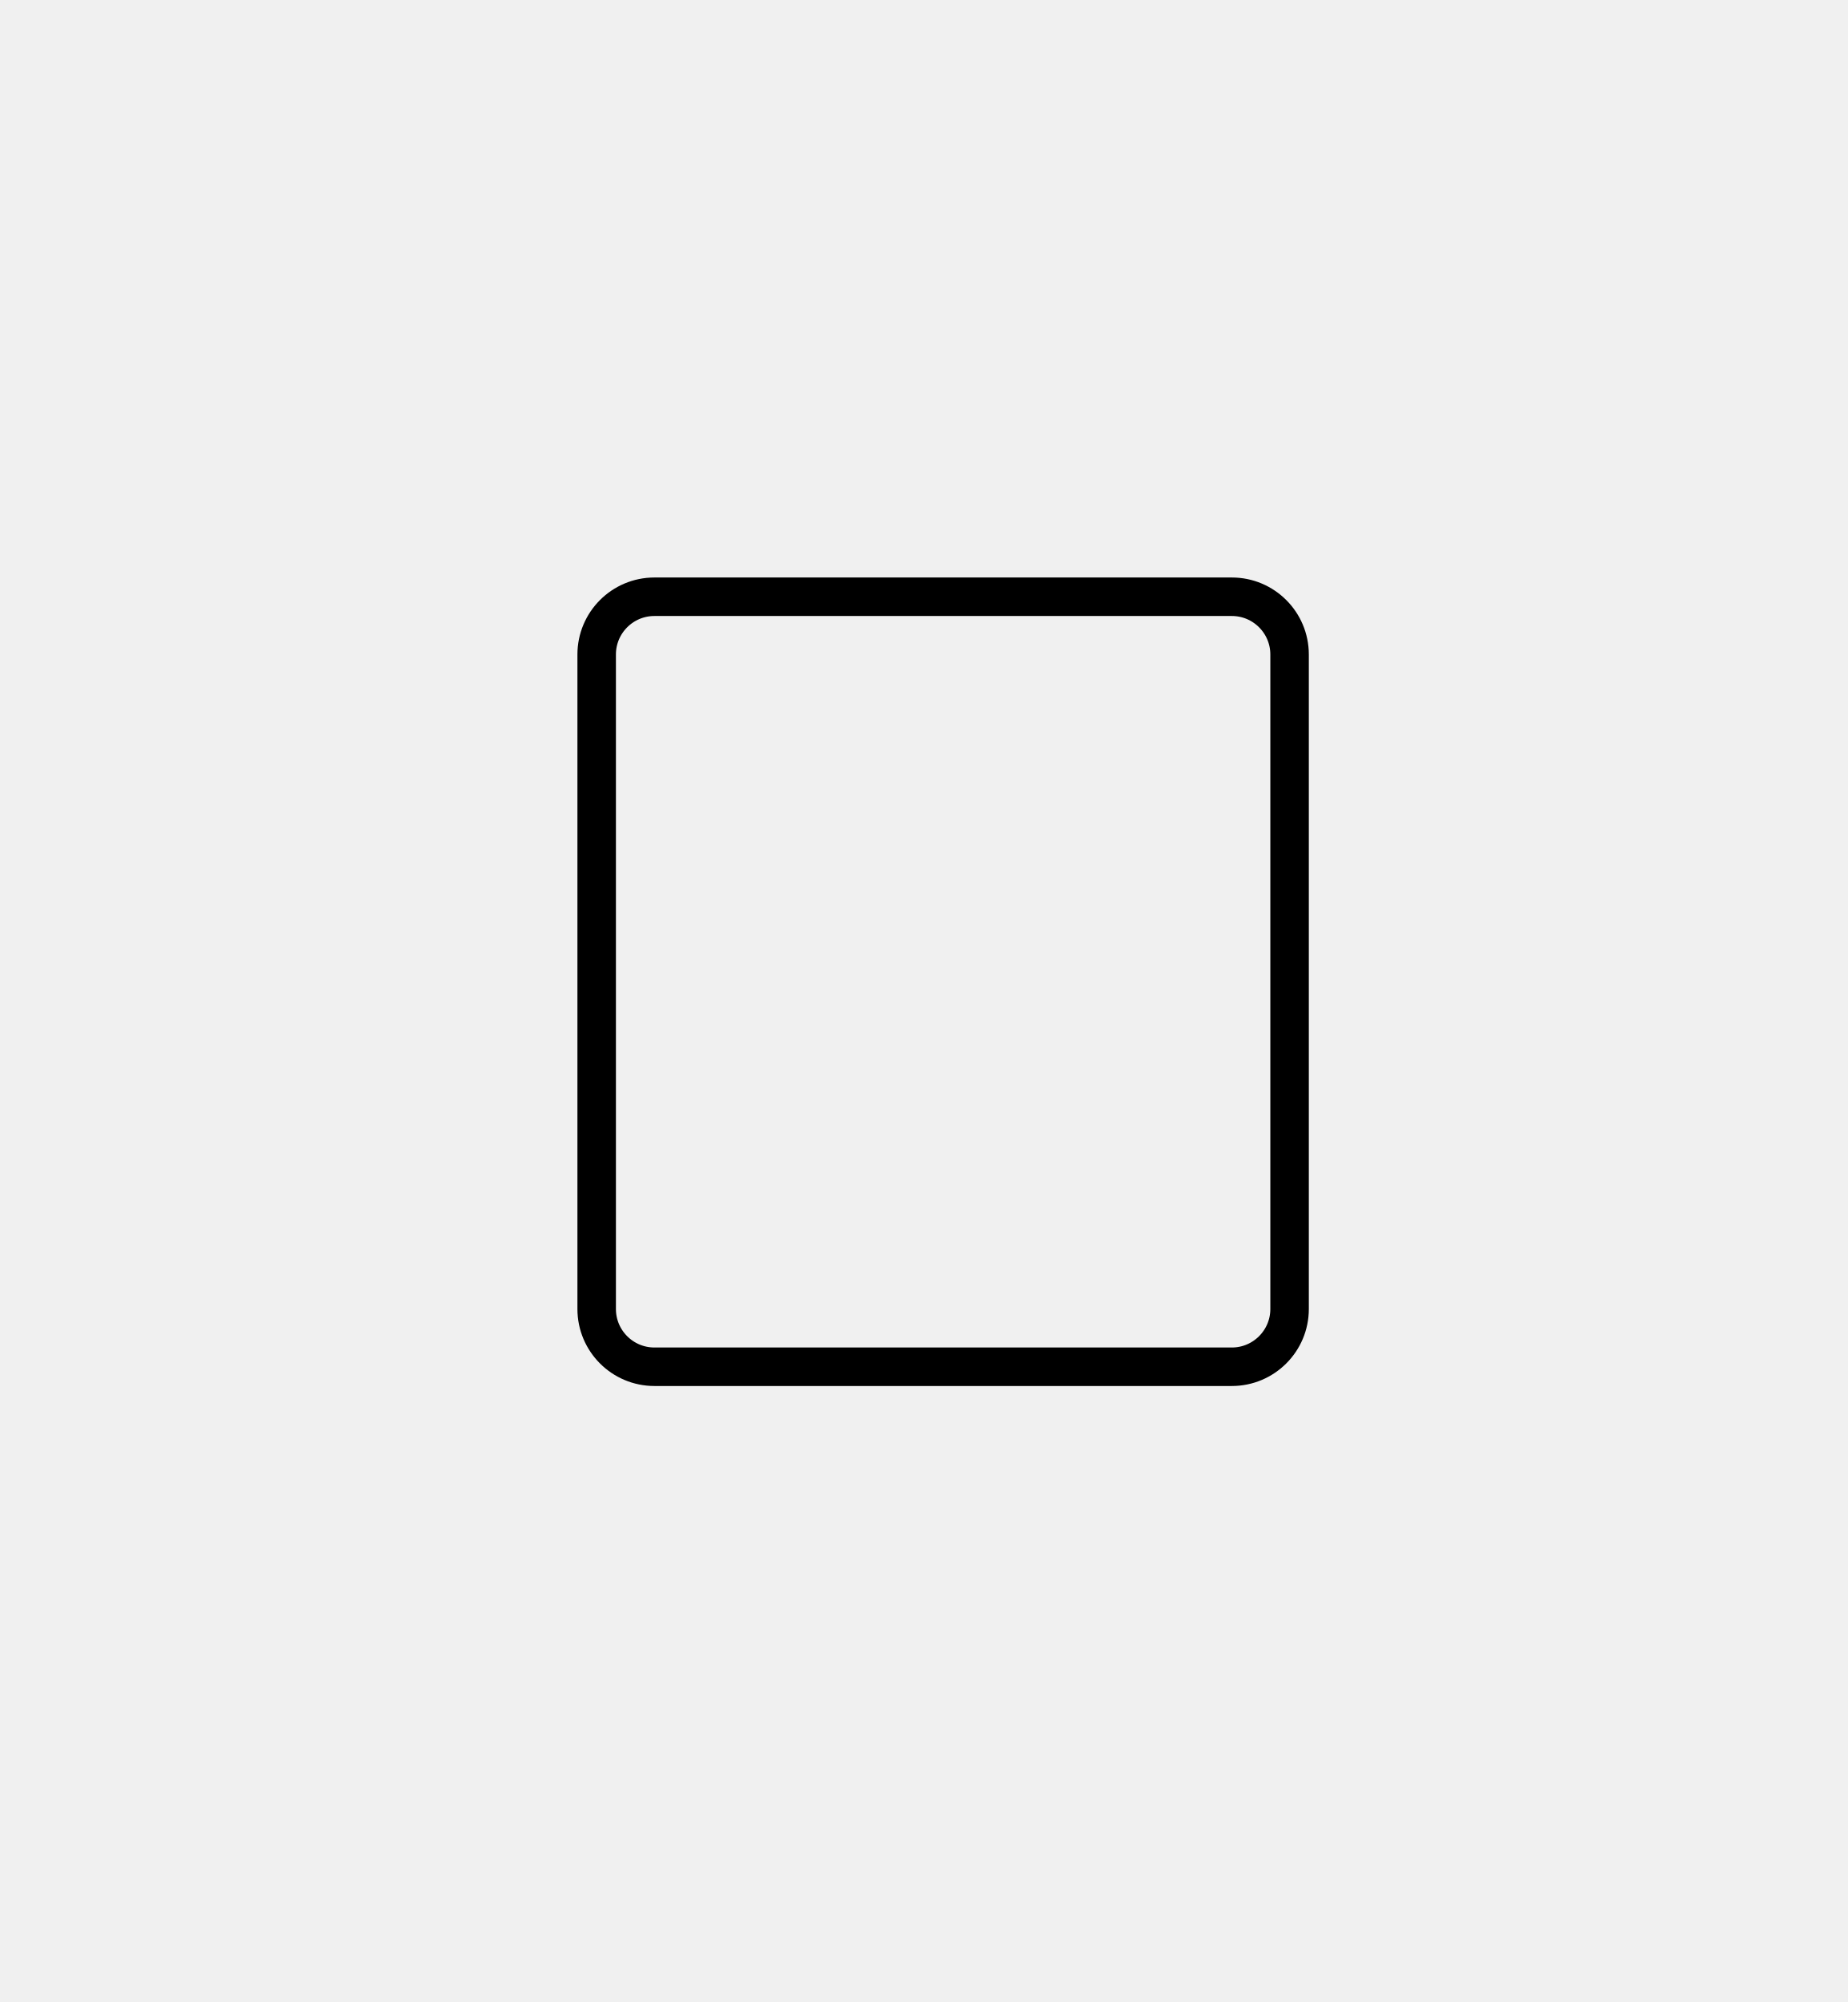
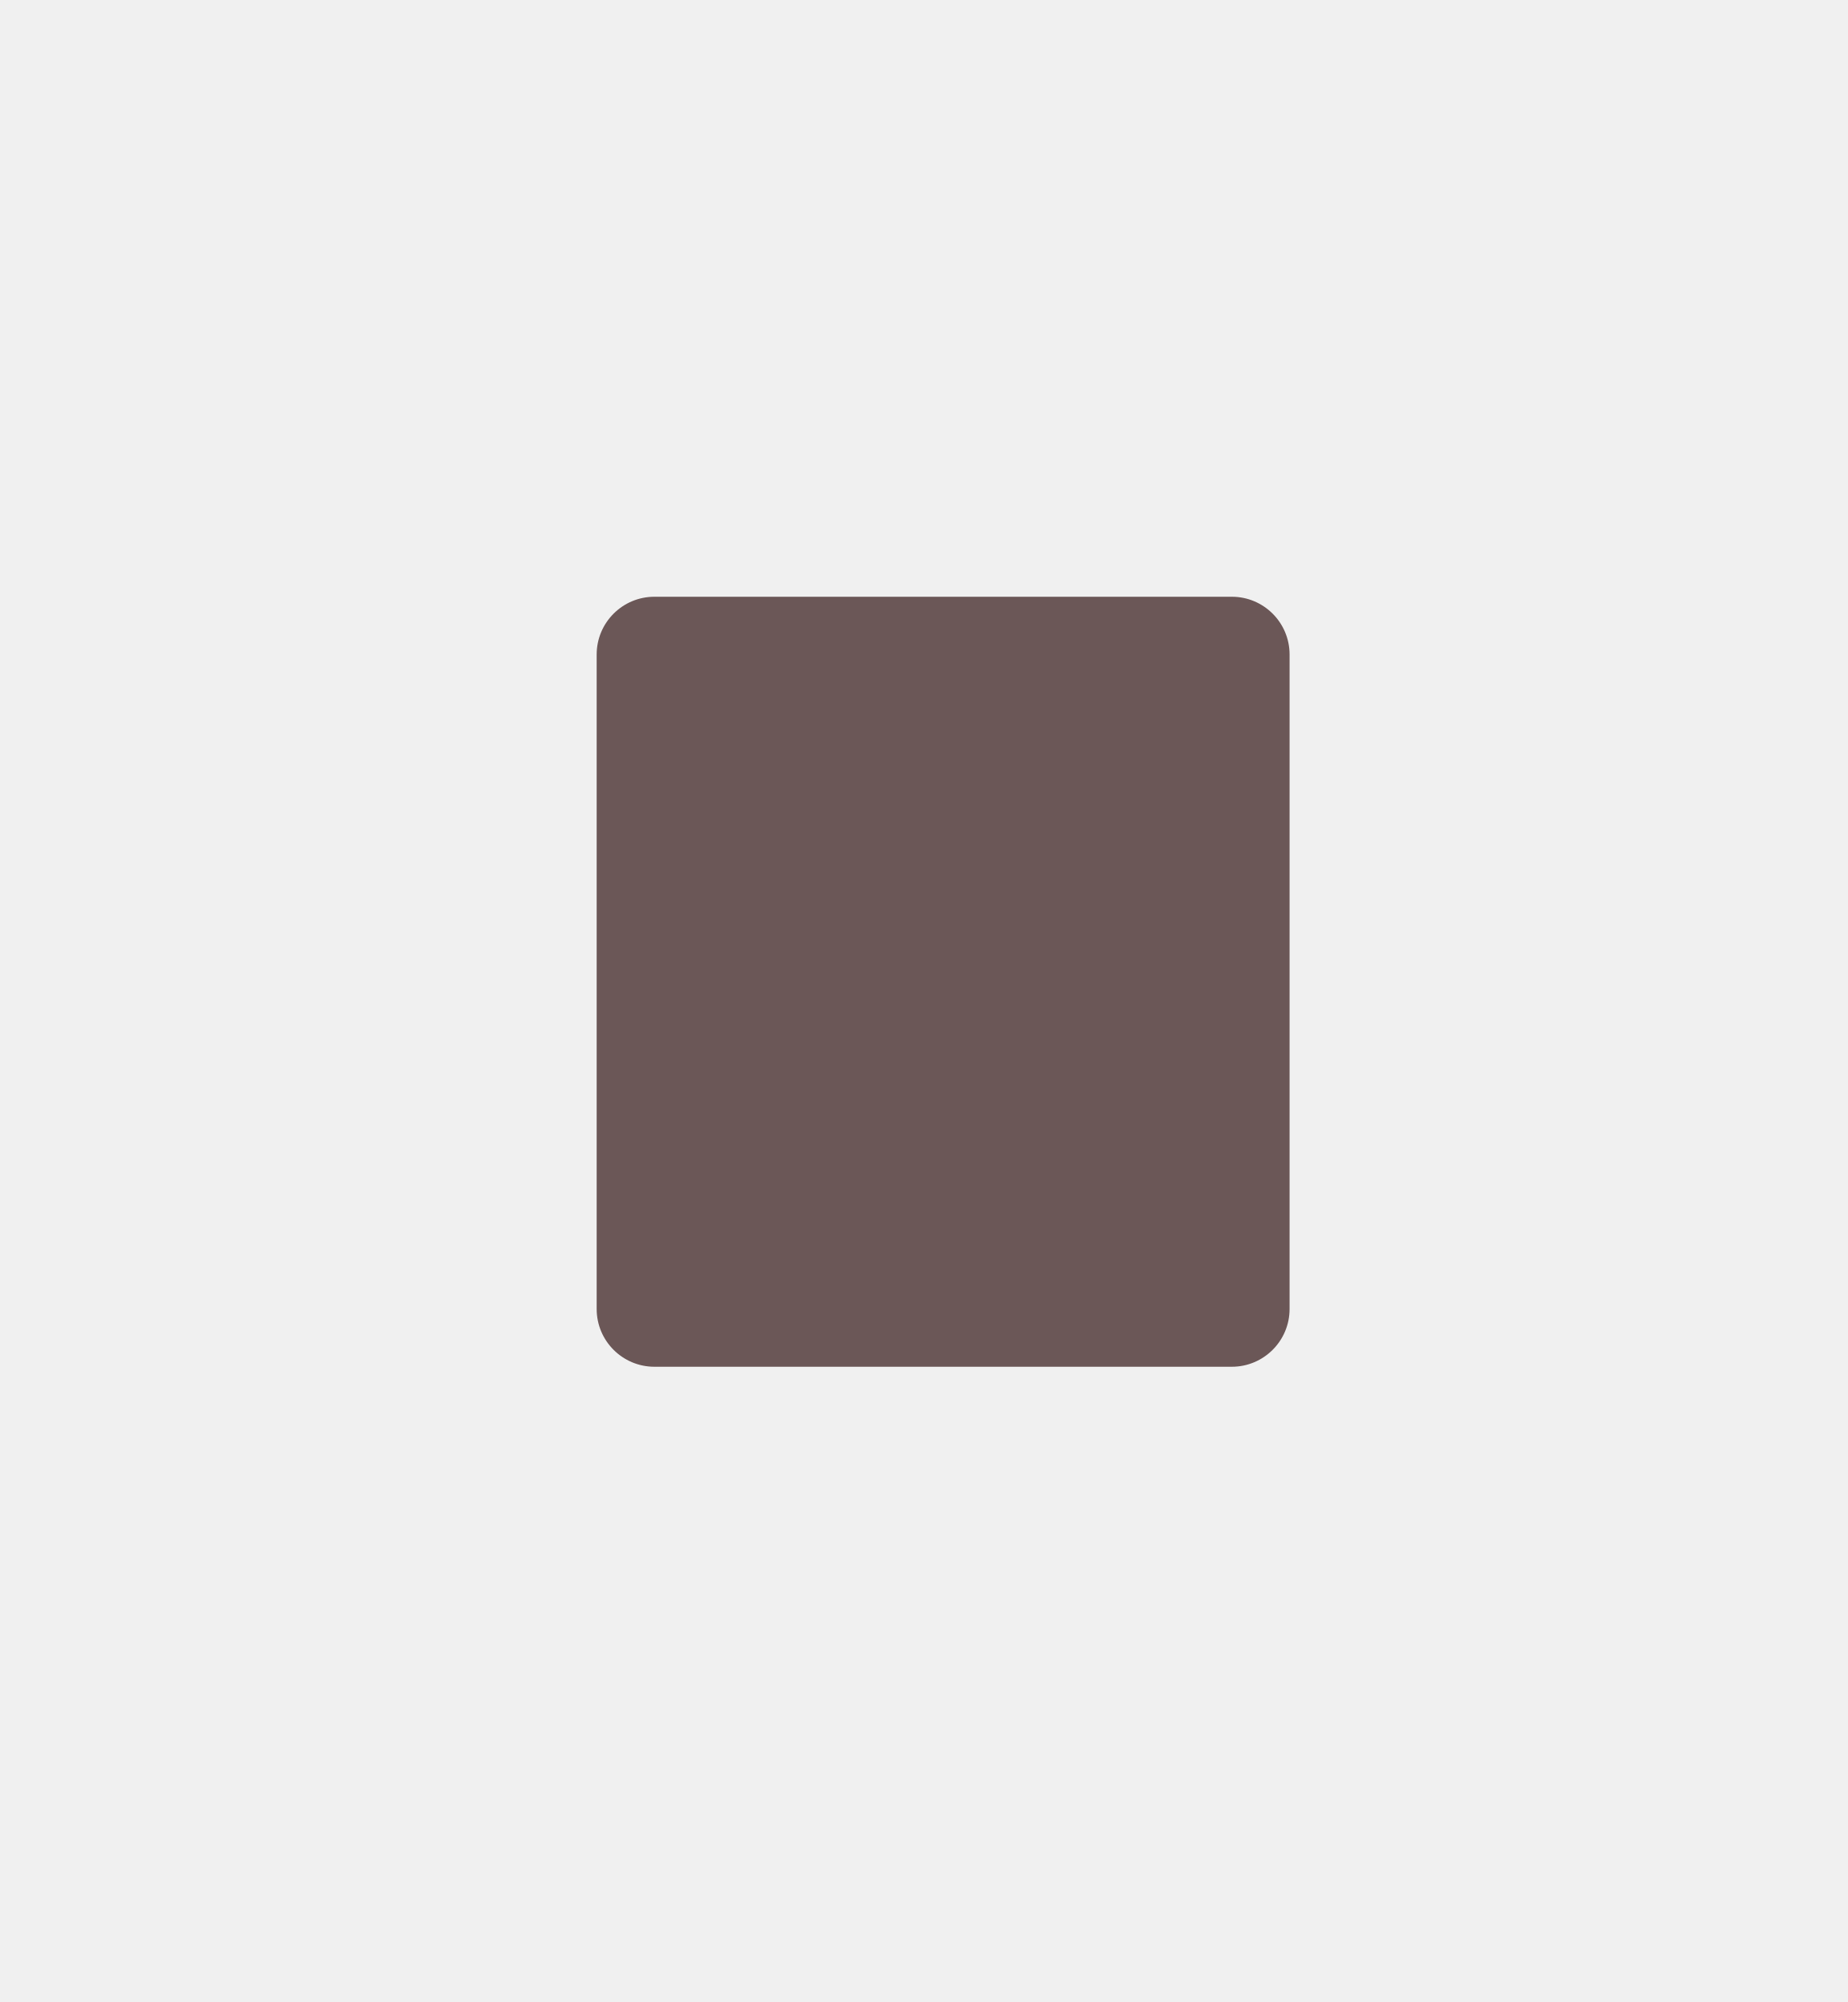
<svg xmlns="http://www.w3.org/2000/svg" width="48" height="52" viewBox="0 0 48 52" fill="none">
  <g clip-path="url(#clip0_1_238)">
-     <path d="M15.5 34V17C15.5 16.172 16.172 15.5 17 15.5H32C32.828 15.5 33.5 16.172 33.5 17V34C33.5 34.828 32.828 35.5 32 35.5H17C16.172 35.5 15.5 34.828 15.5 34Z" stroke="black" />
+     <path d="M15.5 34V17C15.5 16.172 16.172 15.5 17 15.5H32C32.828 15.5 33.5 16.172 33.5 17V34C33.5 34.828 32.828 35.5 32 35.5H17C16.172 35.5 15.5 34.828 15.5 34Z" fill="#6B5757" />
  </g>
  <defs>
    <clipPath id="clip0_1_238">
      <rect width="48" height="52" fill="white" />
    </clipPath>
  </defs>
</svg>
